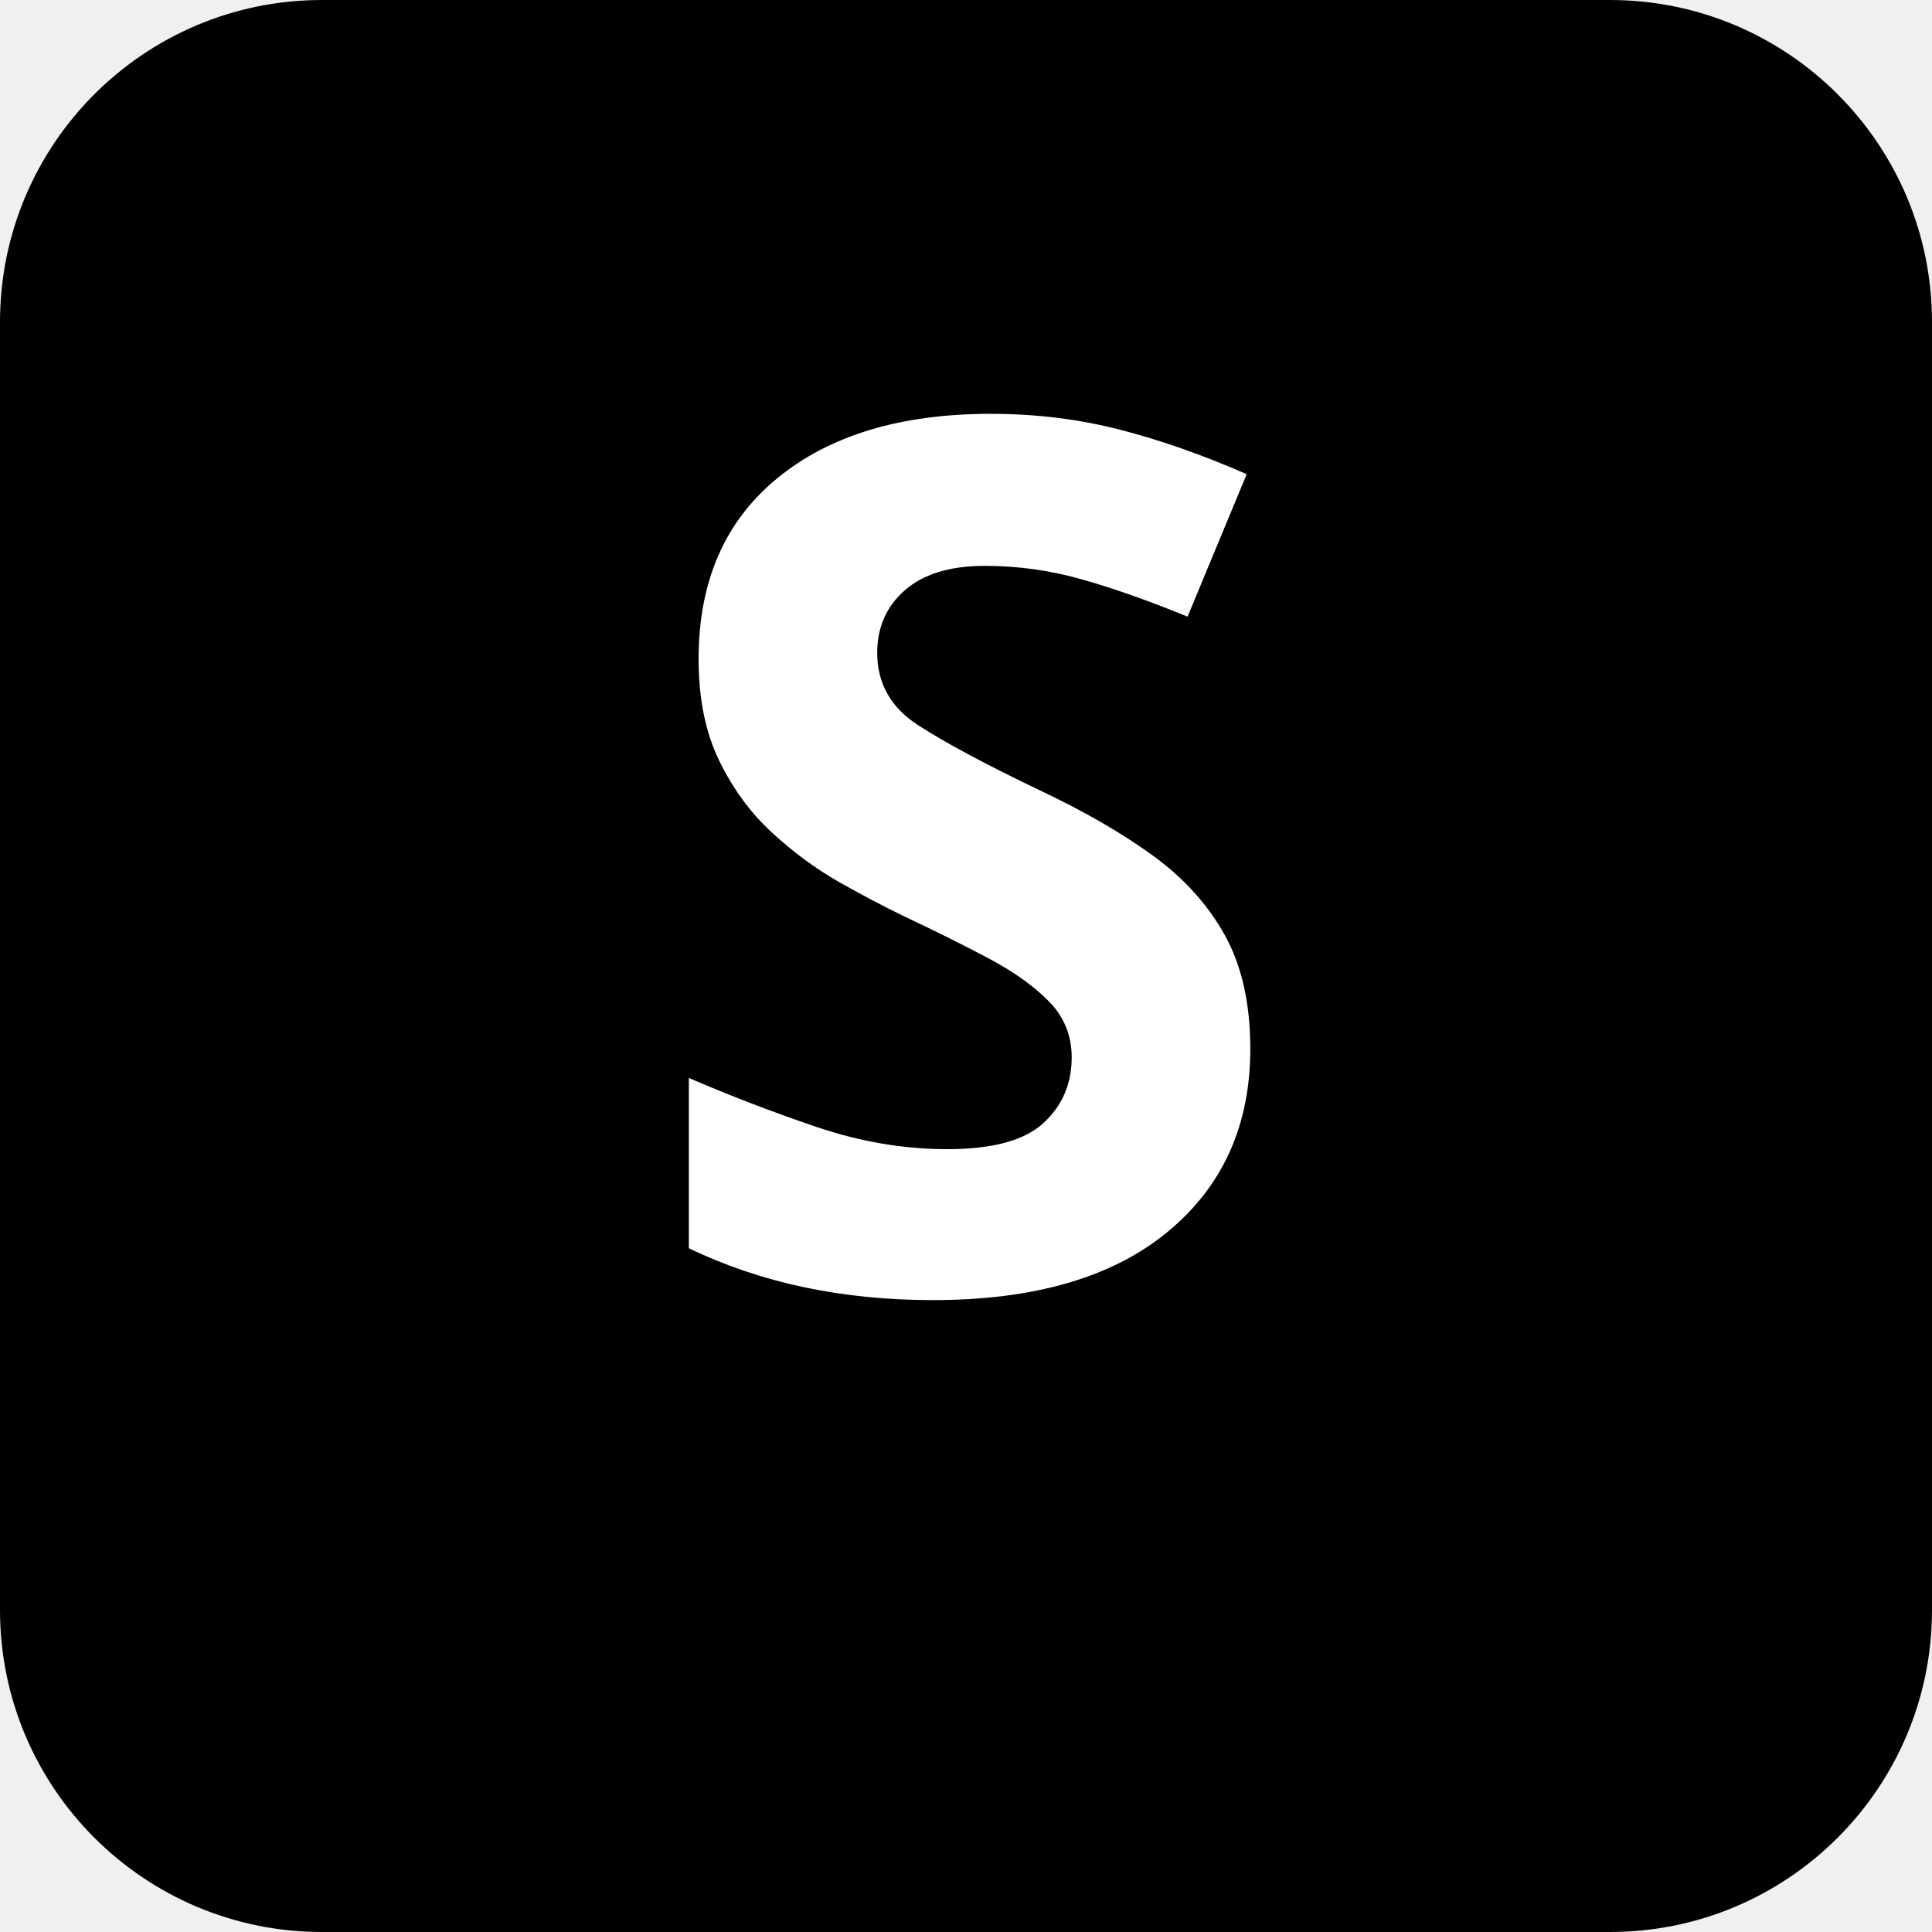
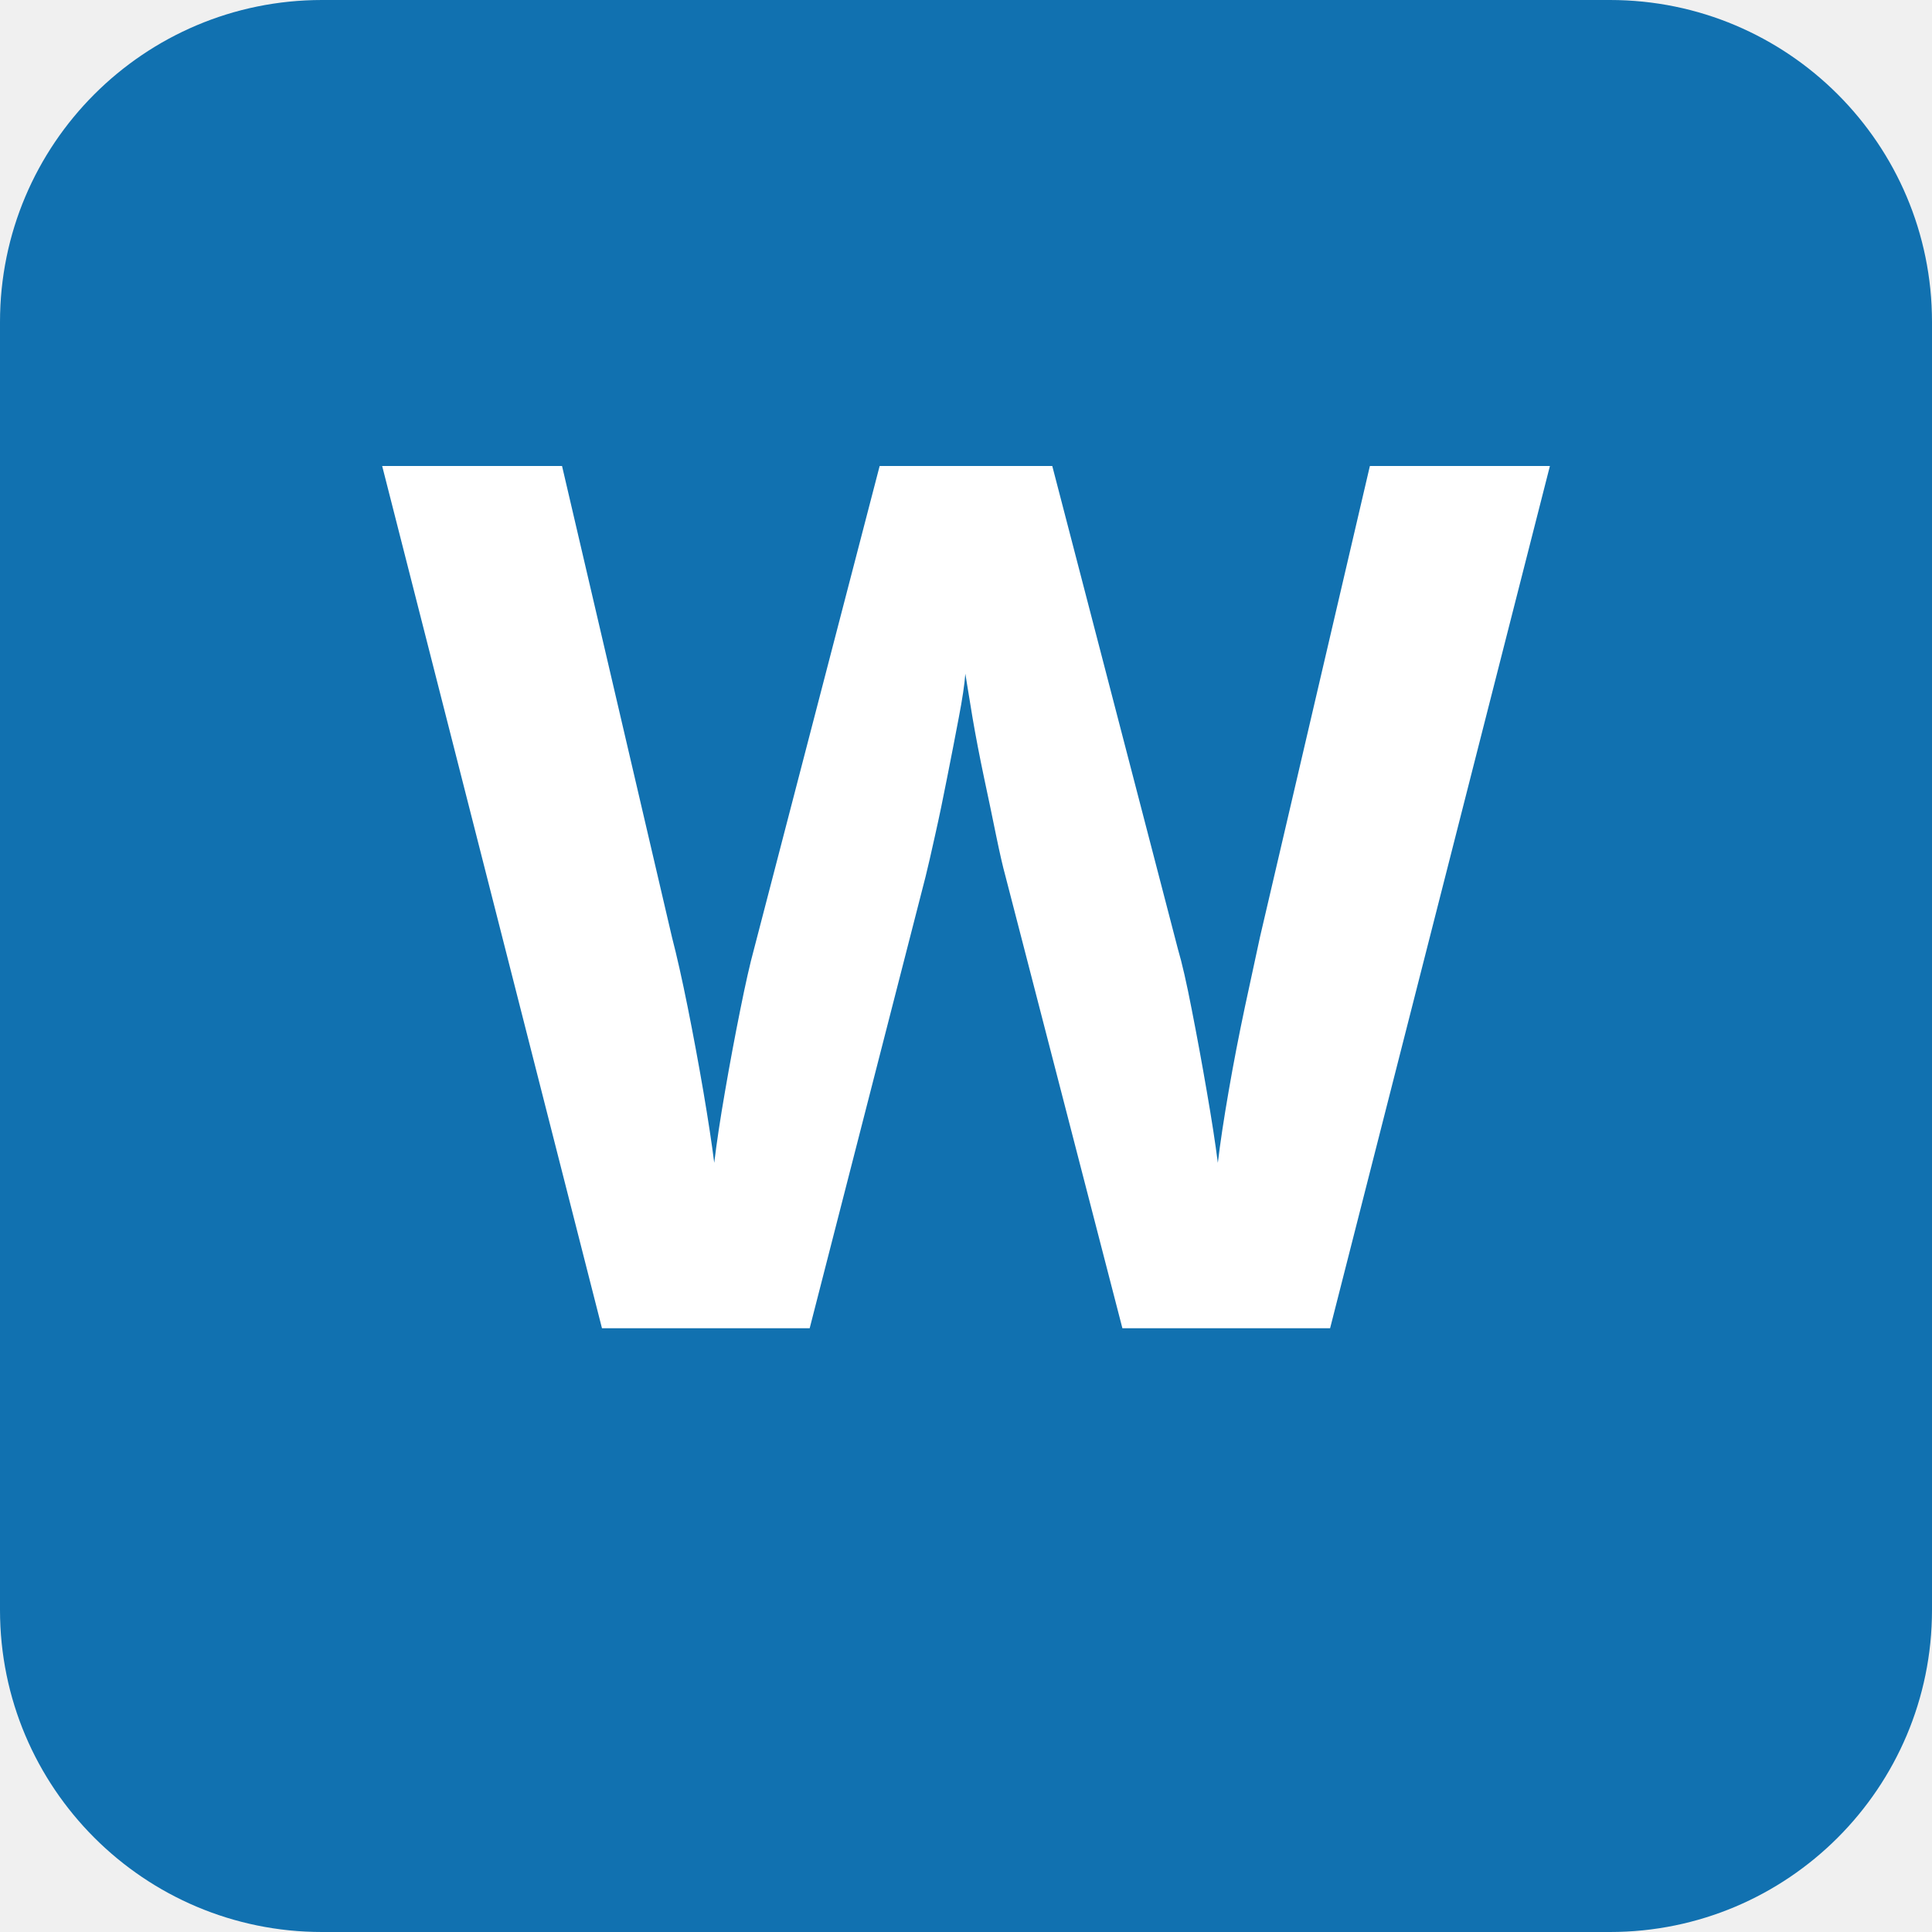
<svg xmlns="http://www.w3.org/2000/svg" width="192" height="192" viewBox="0 0 192 192">
-   <rect width="192" height="192" rx="32" fill="#000000" />
-   <text x="96" y="128" font-family="system-ui, sans-serif" font-size="120" font-weight="bold" fill="#ffffff" text-anchor="middle">S</text>
+   <rect width="192" height="192" rx="32" fill="#1171B0" />
+   <text x="96" y="132" font-family="system-ui, sans-serif" font-size="120" font-weight="bold" fill="#ffffff" text-anchor="middle">W</text>
</svg>
